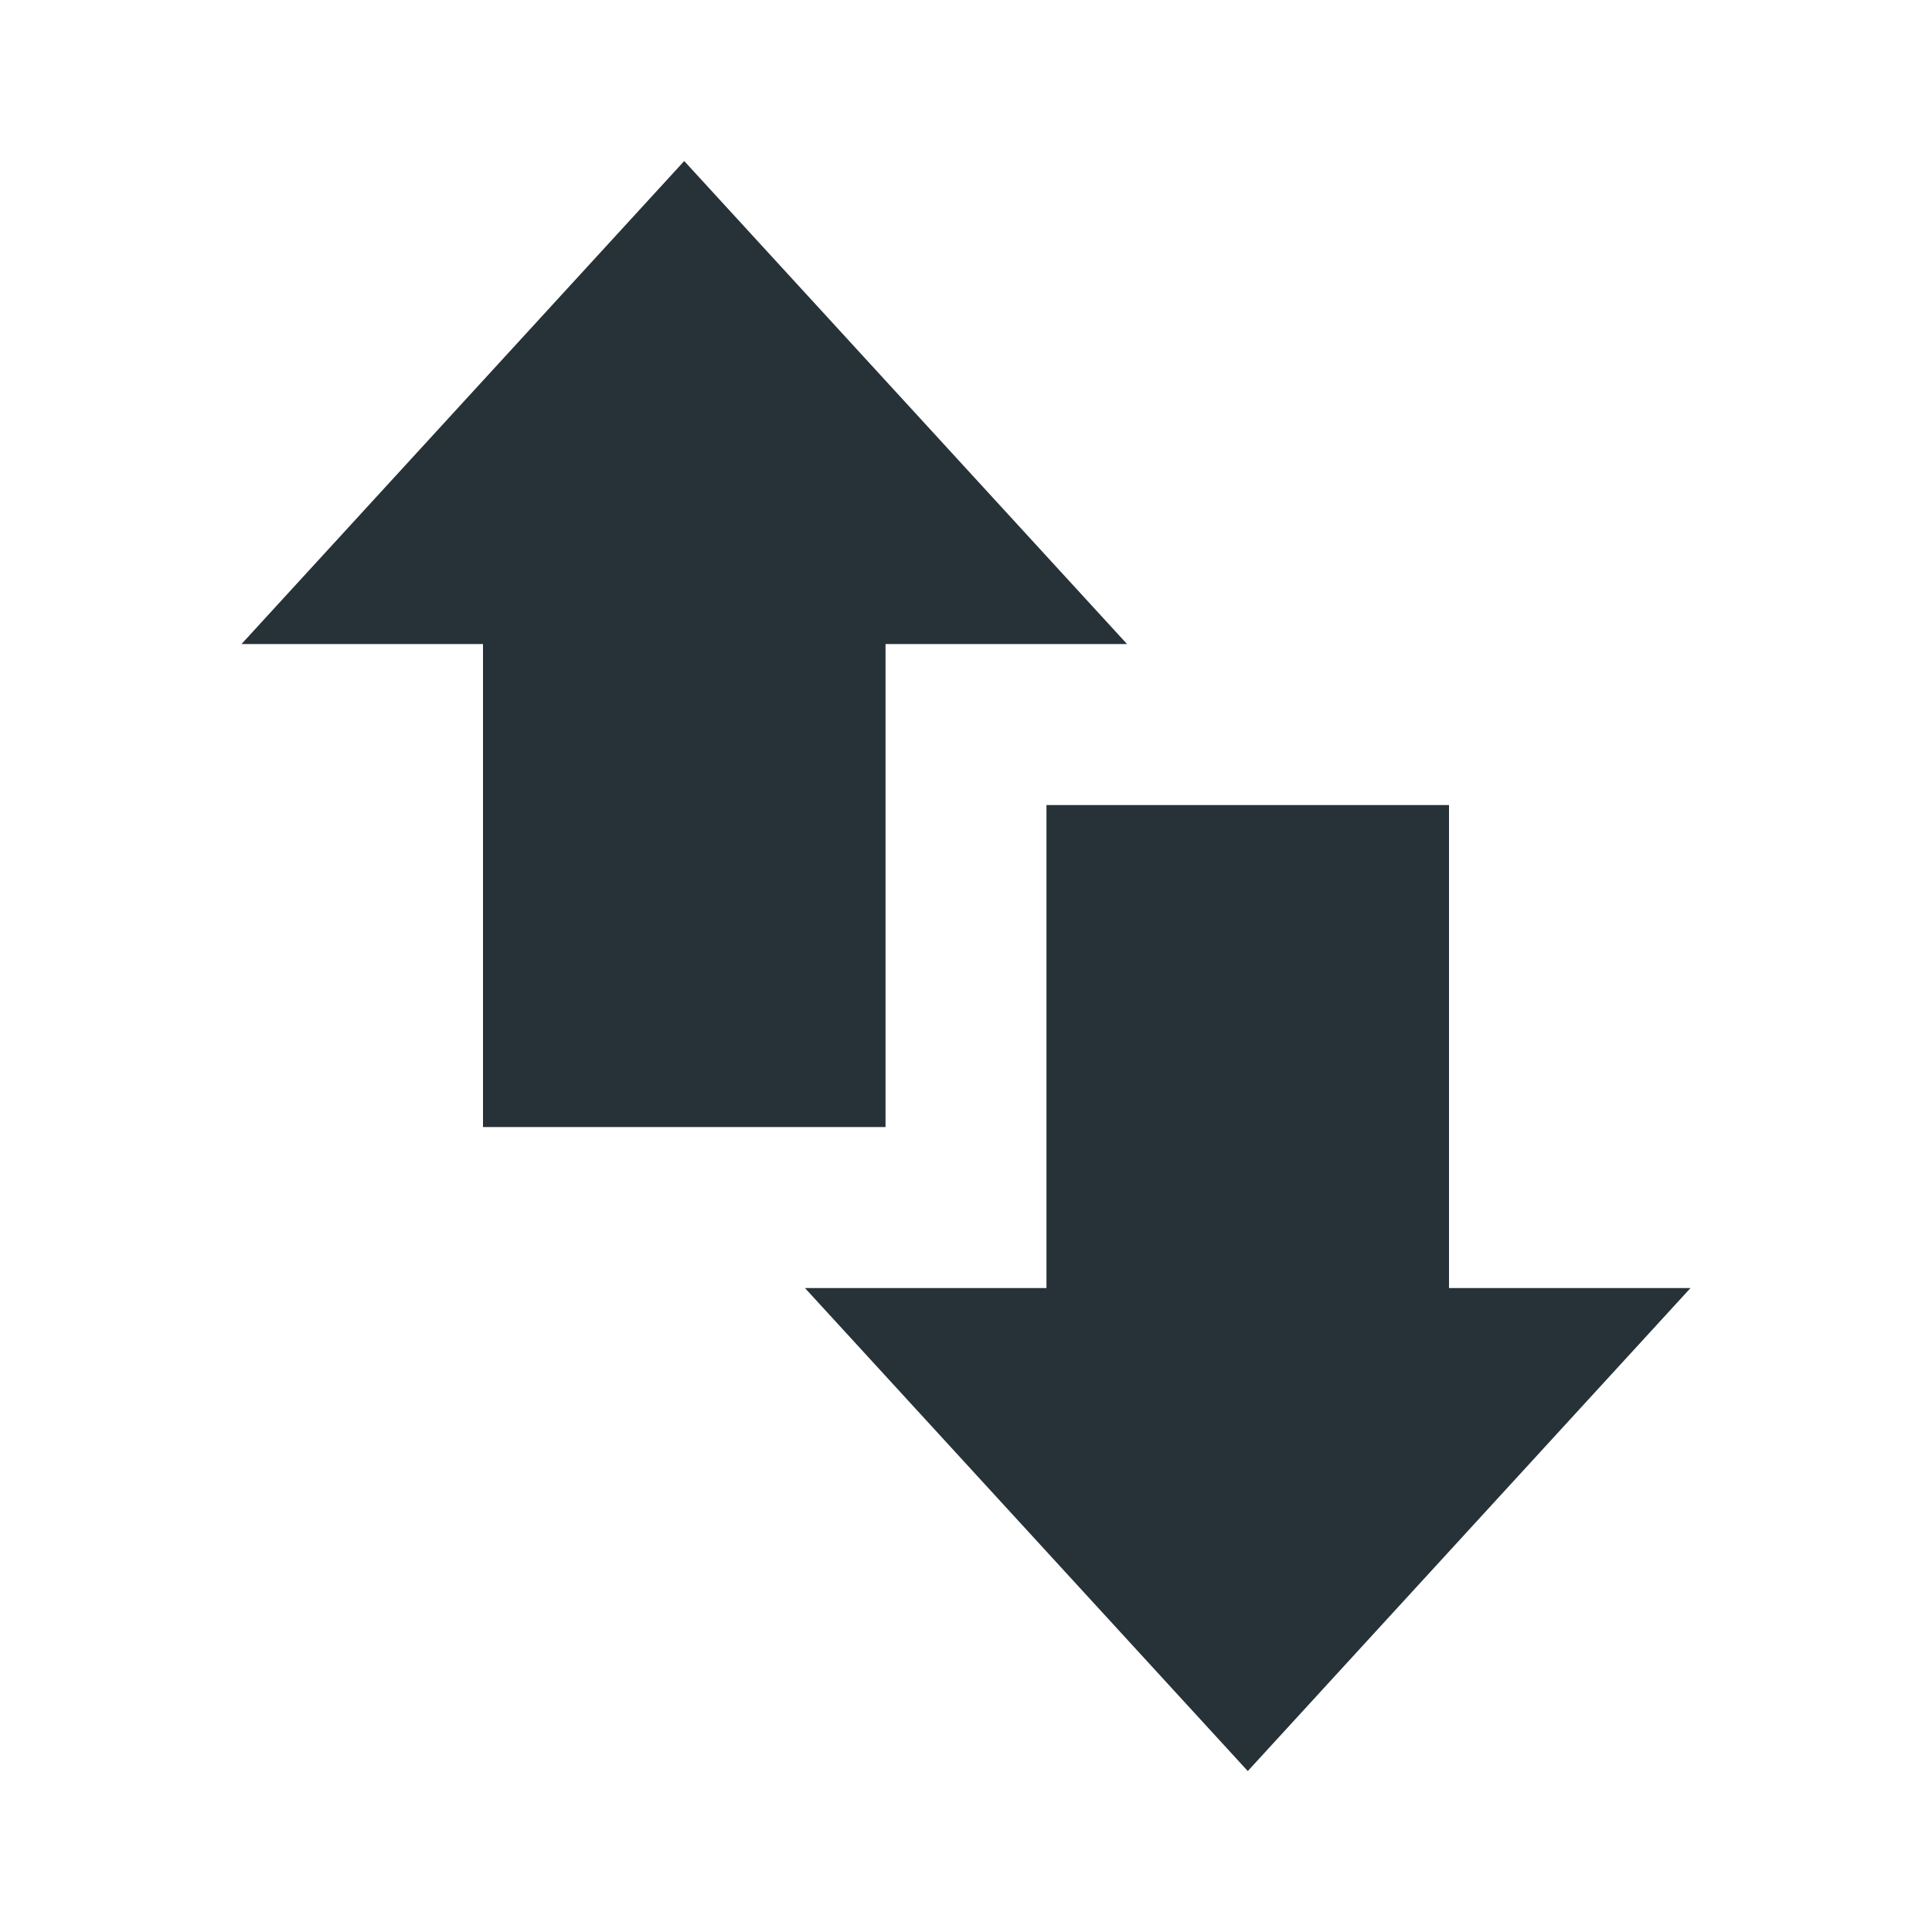
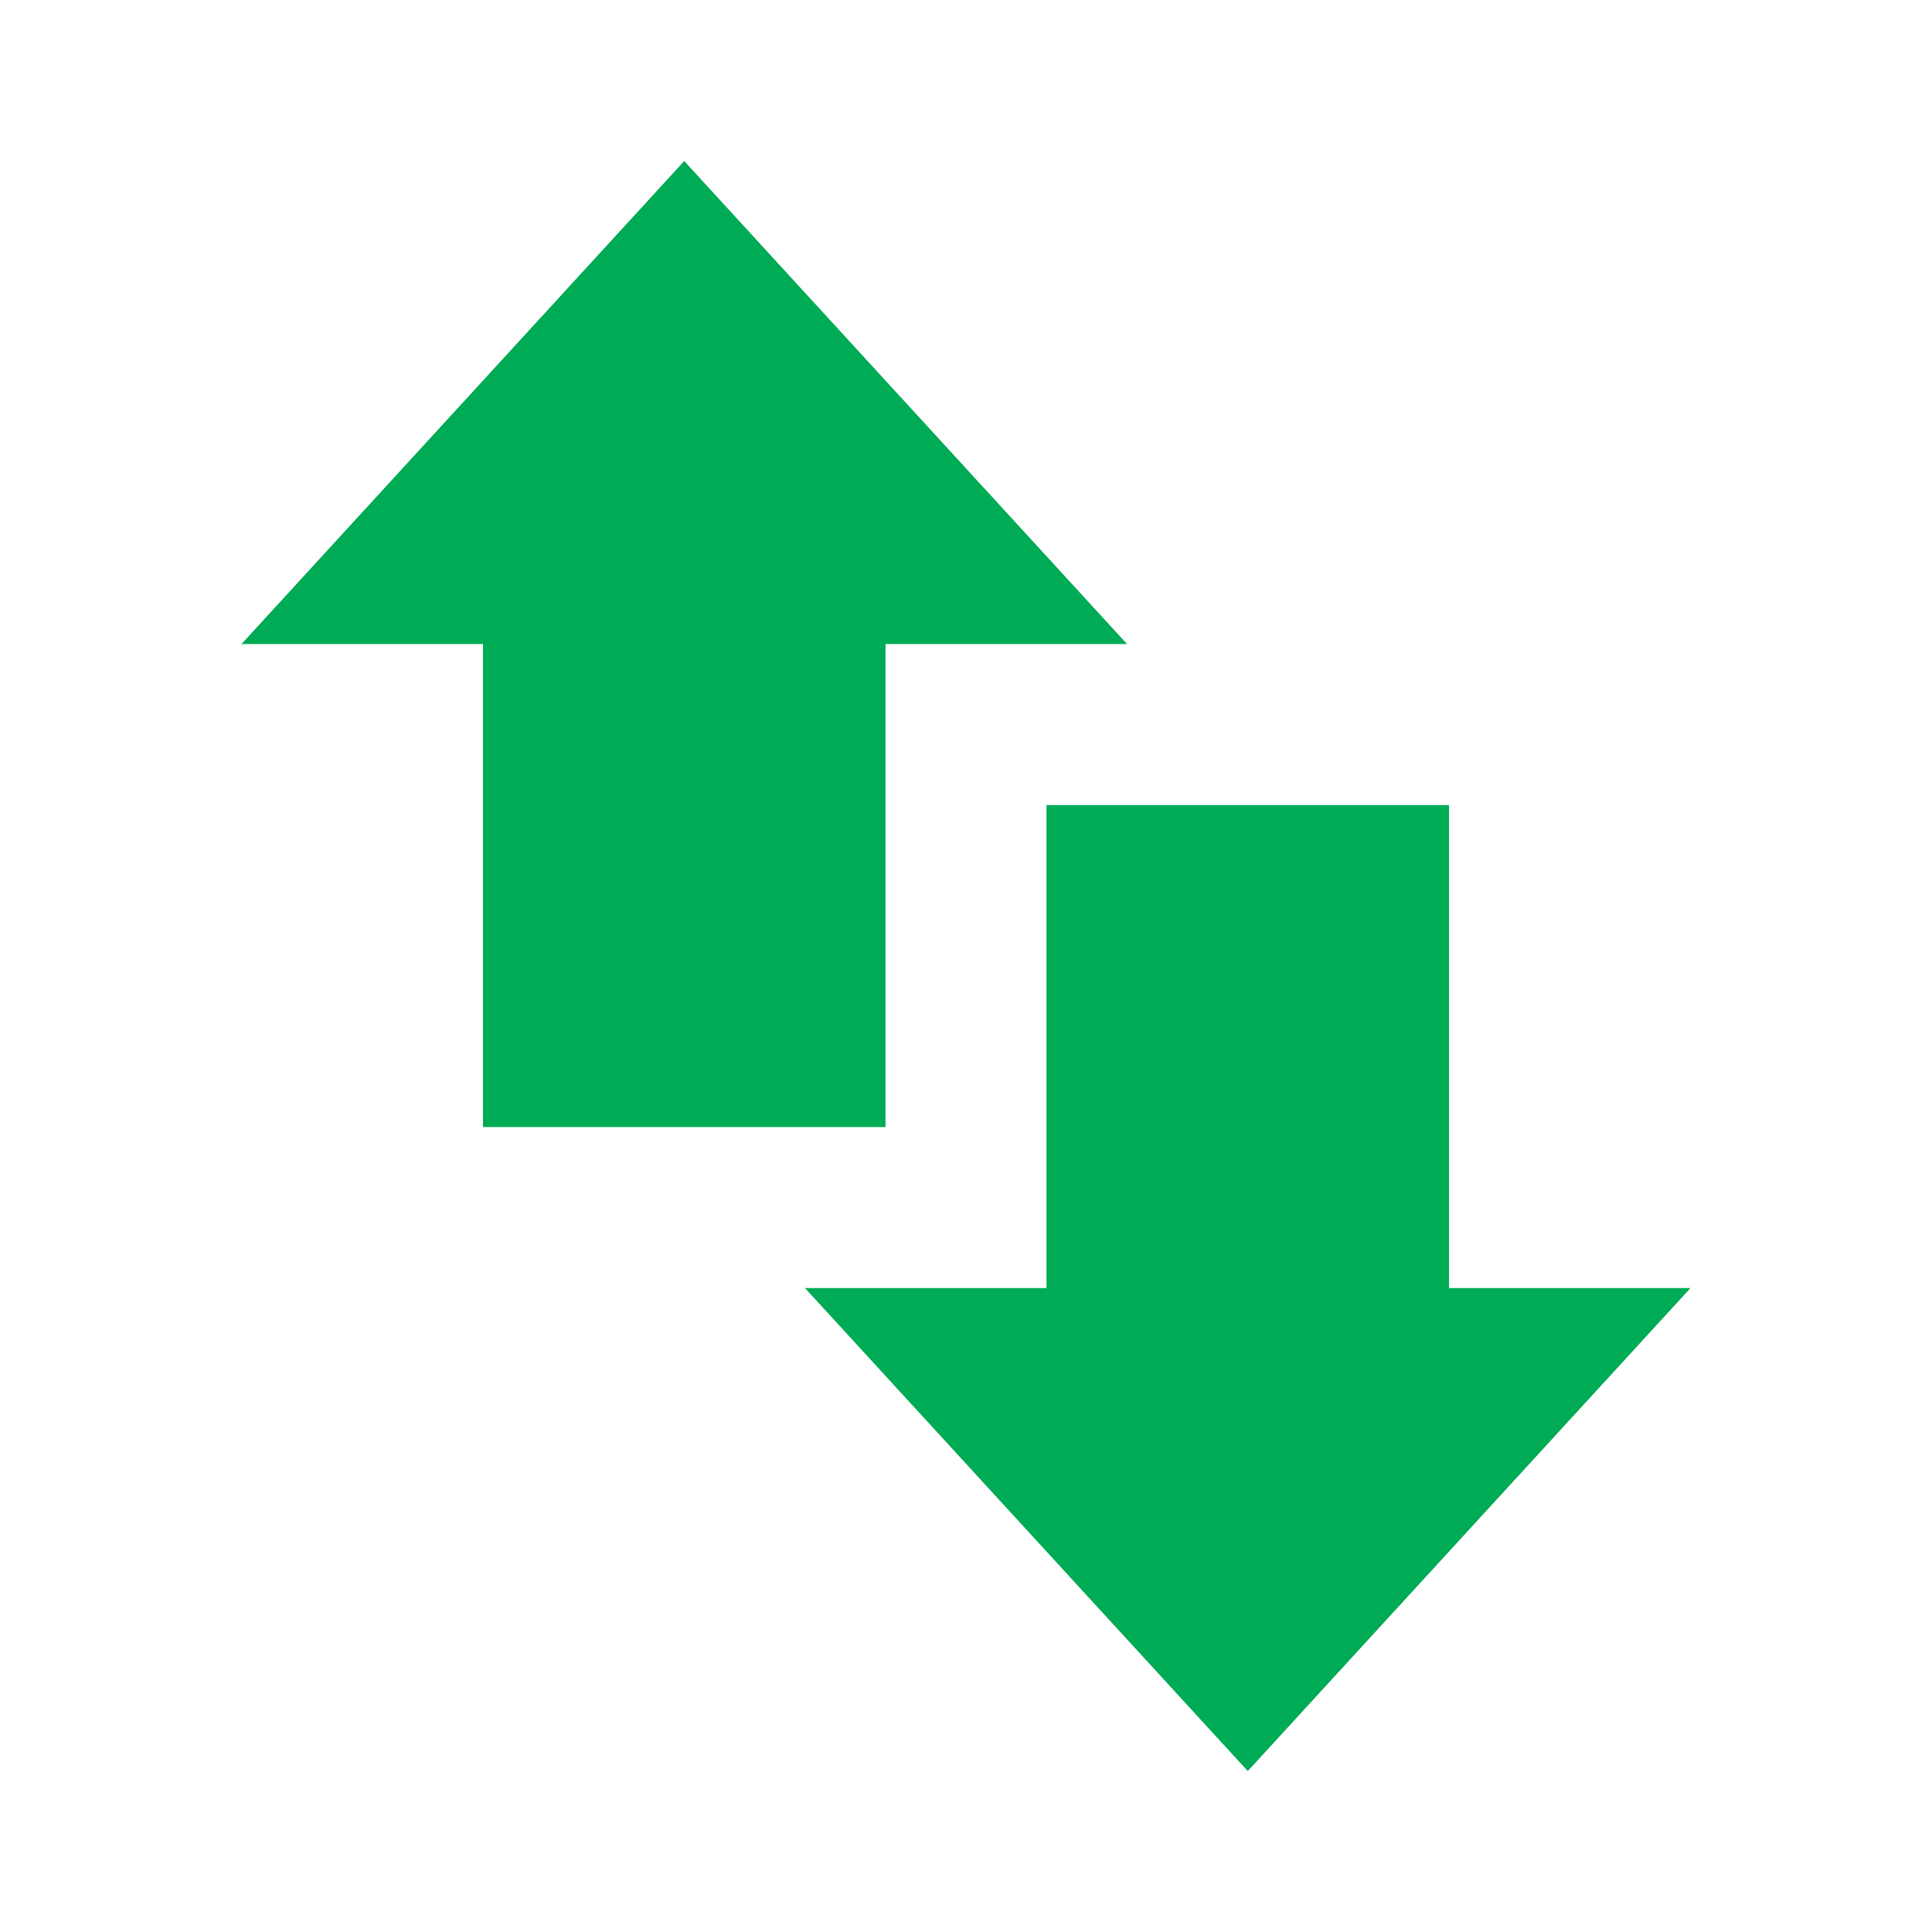
<svg xmlns="http://www.w3.org/2000/svg" width="20" height="20" viewBox="0 0 20 20" fill="none">
-   <path d="M11.667 6.667H9.167V11.667H5V6.667H2.5L7.083 1.667L11.667 6.667ZM12.917 18.334L17.5 13.334H15V8.334H10.833V13.334H8.333L12.917 18.334Z" fill="#263238" />
+   <path d="M11.667 6.667H9.167V11.667H5V6.667H2.5L7.083 1.667L11.667 6.667ZM12.917 18.334L17.5 13.334H15V8.334H10.833V13.334H8.333L12.917 18.334Z" fill="#00AB55" />
</svg>
